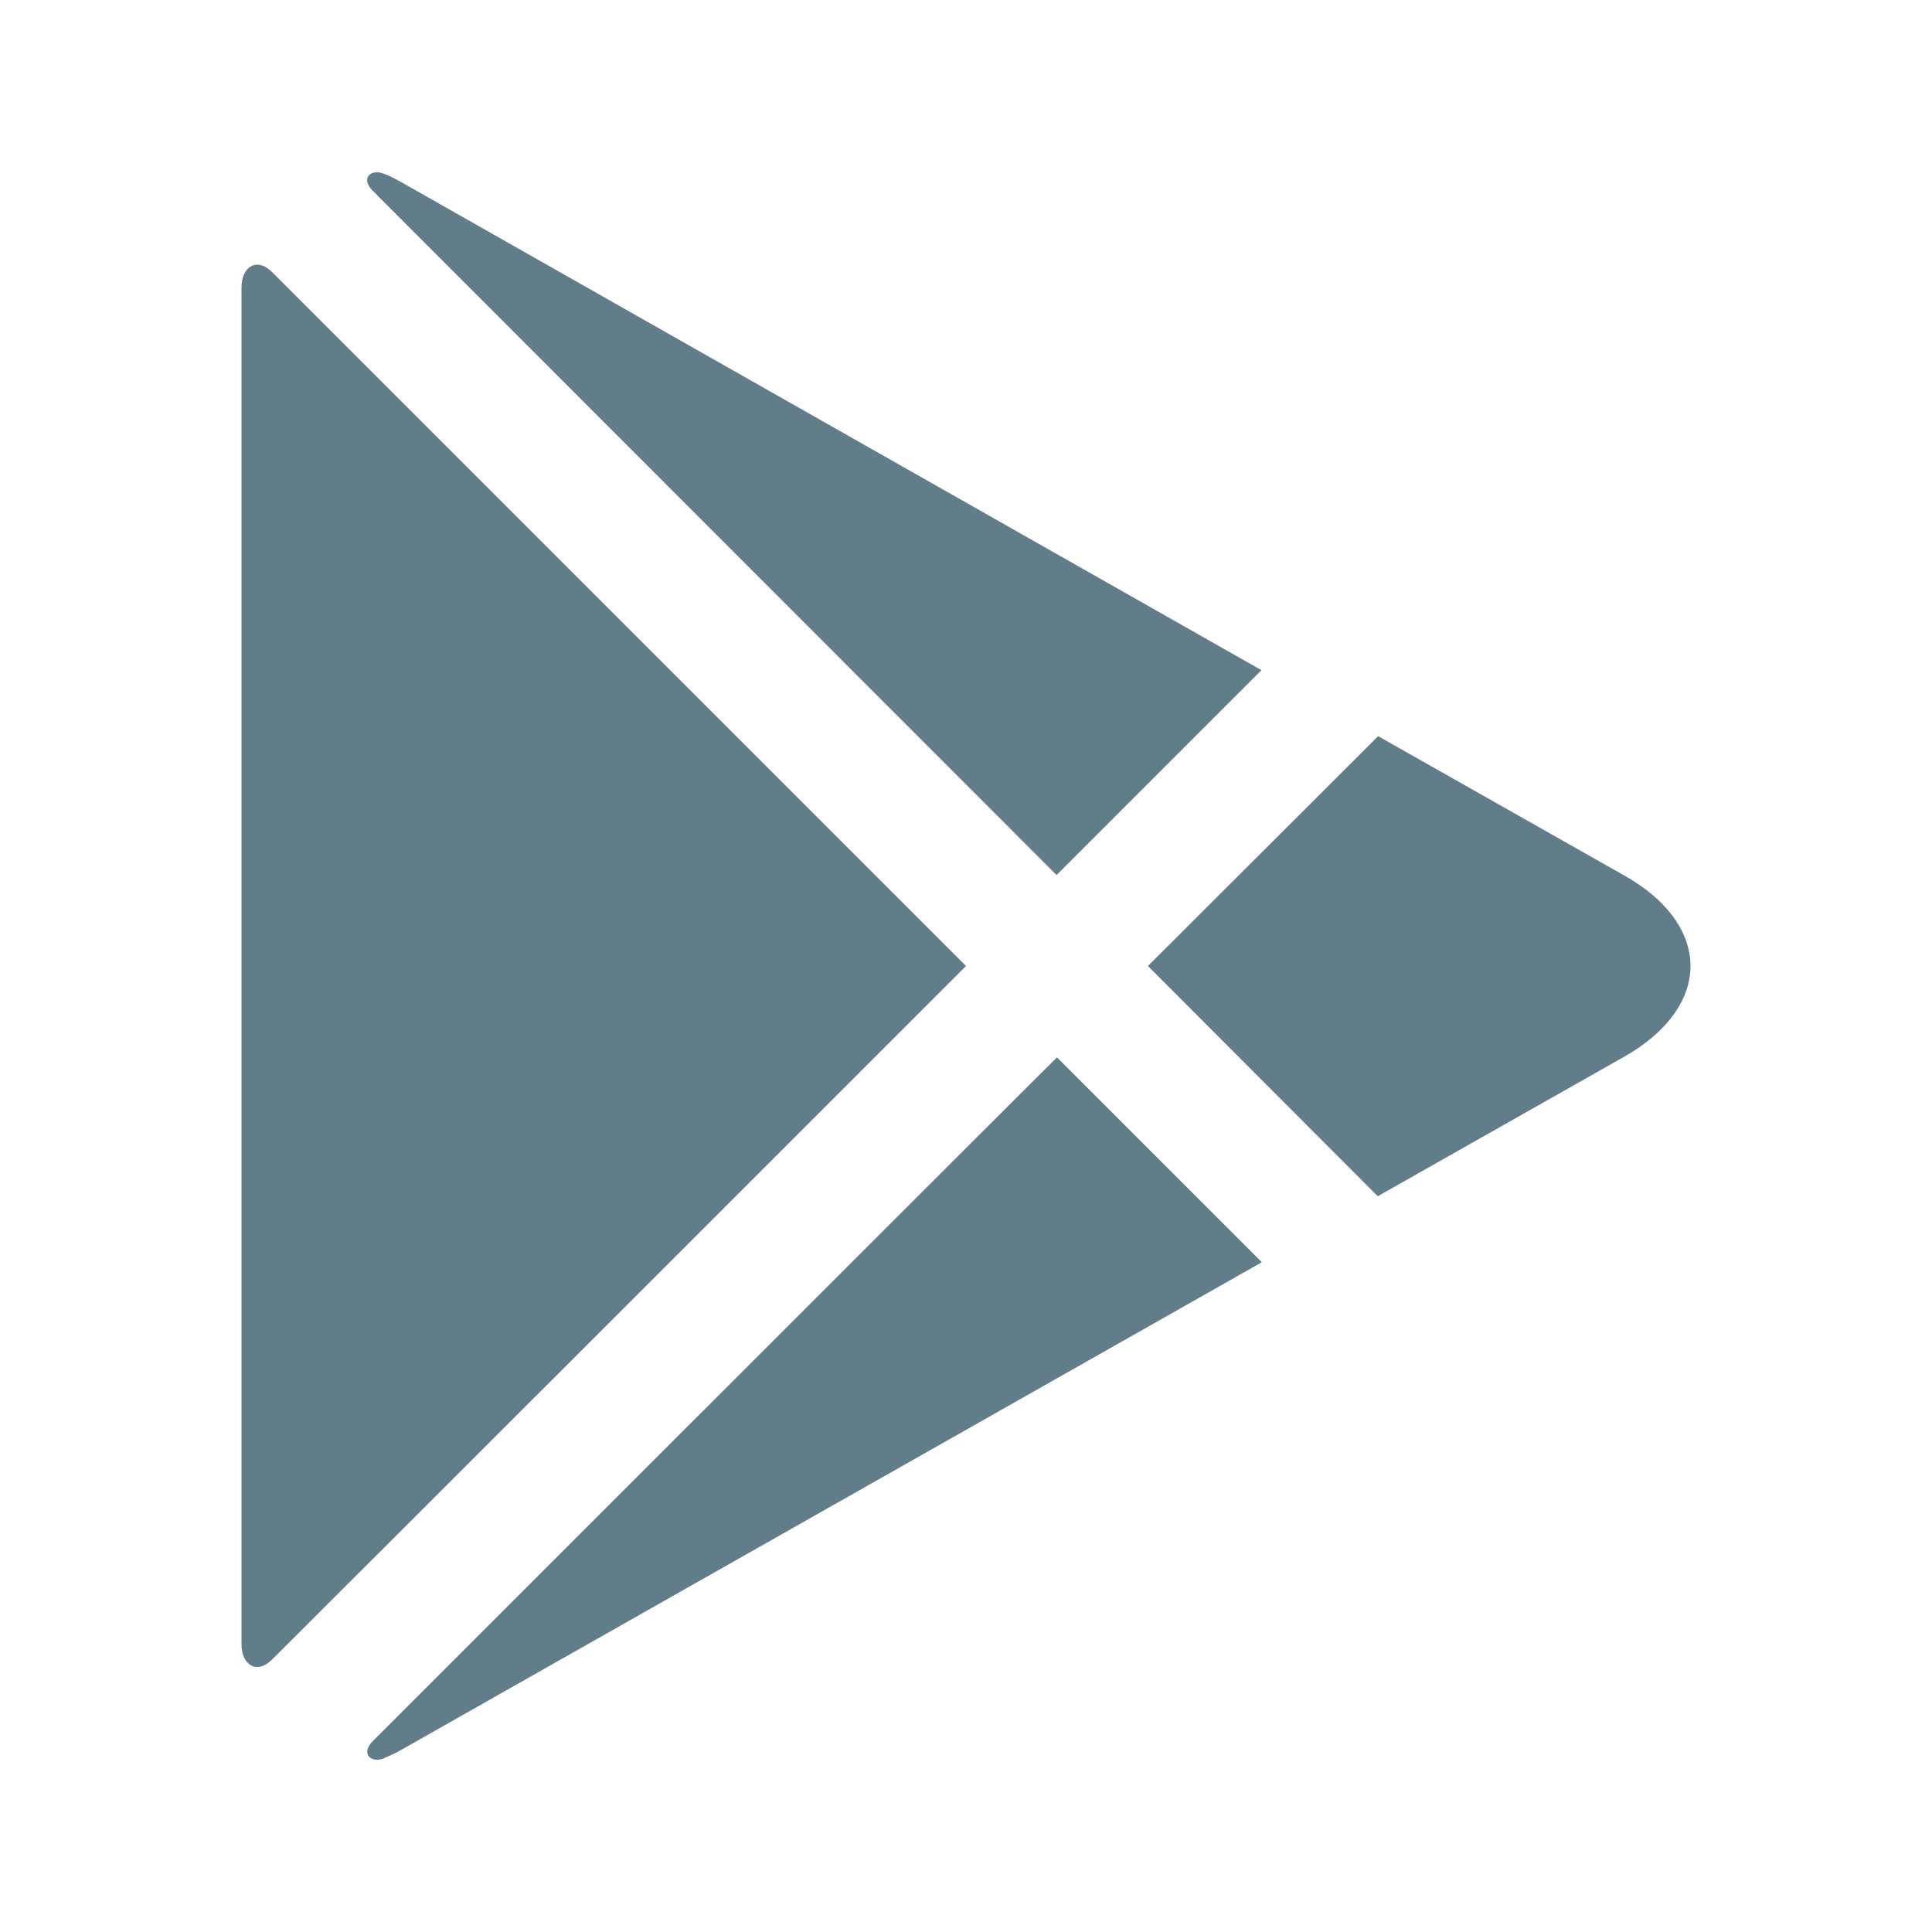
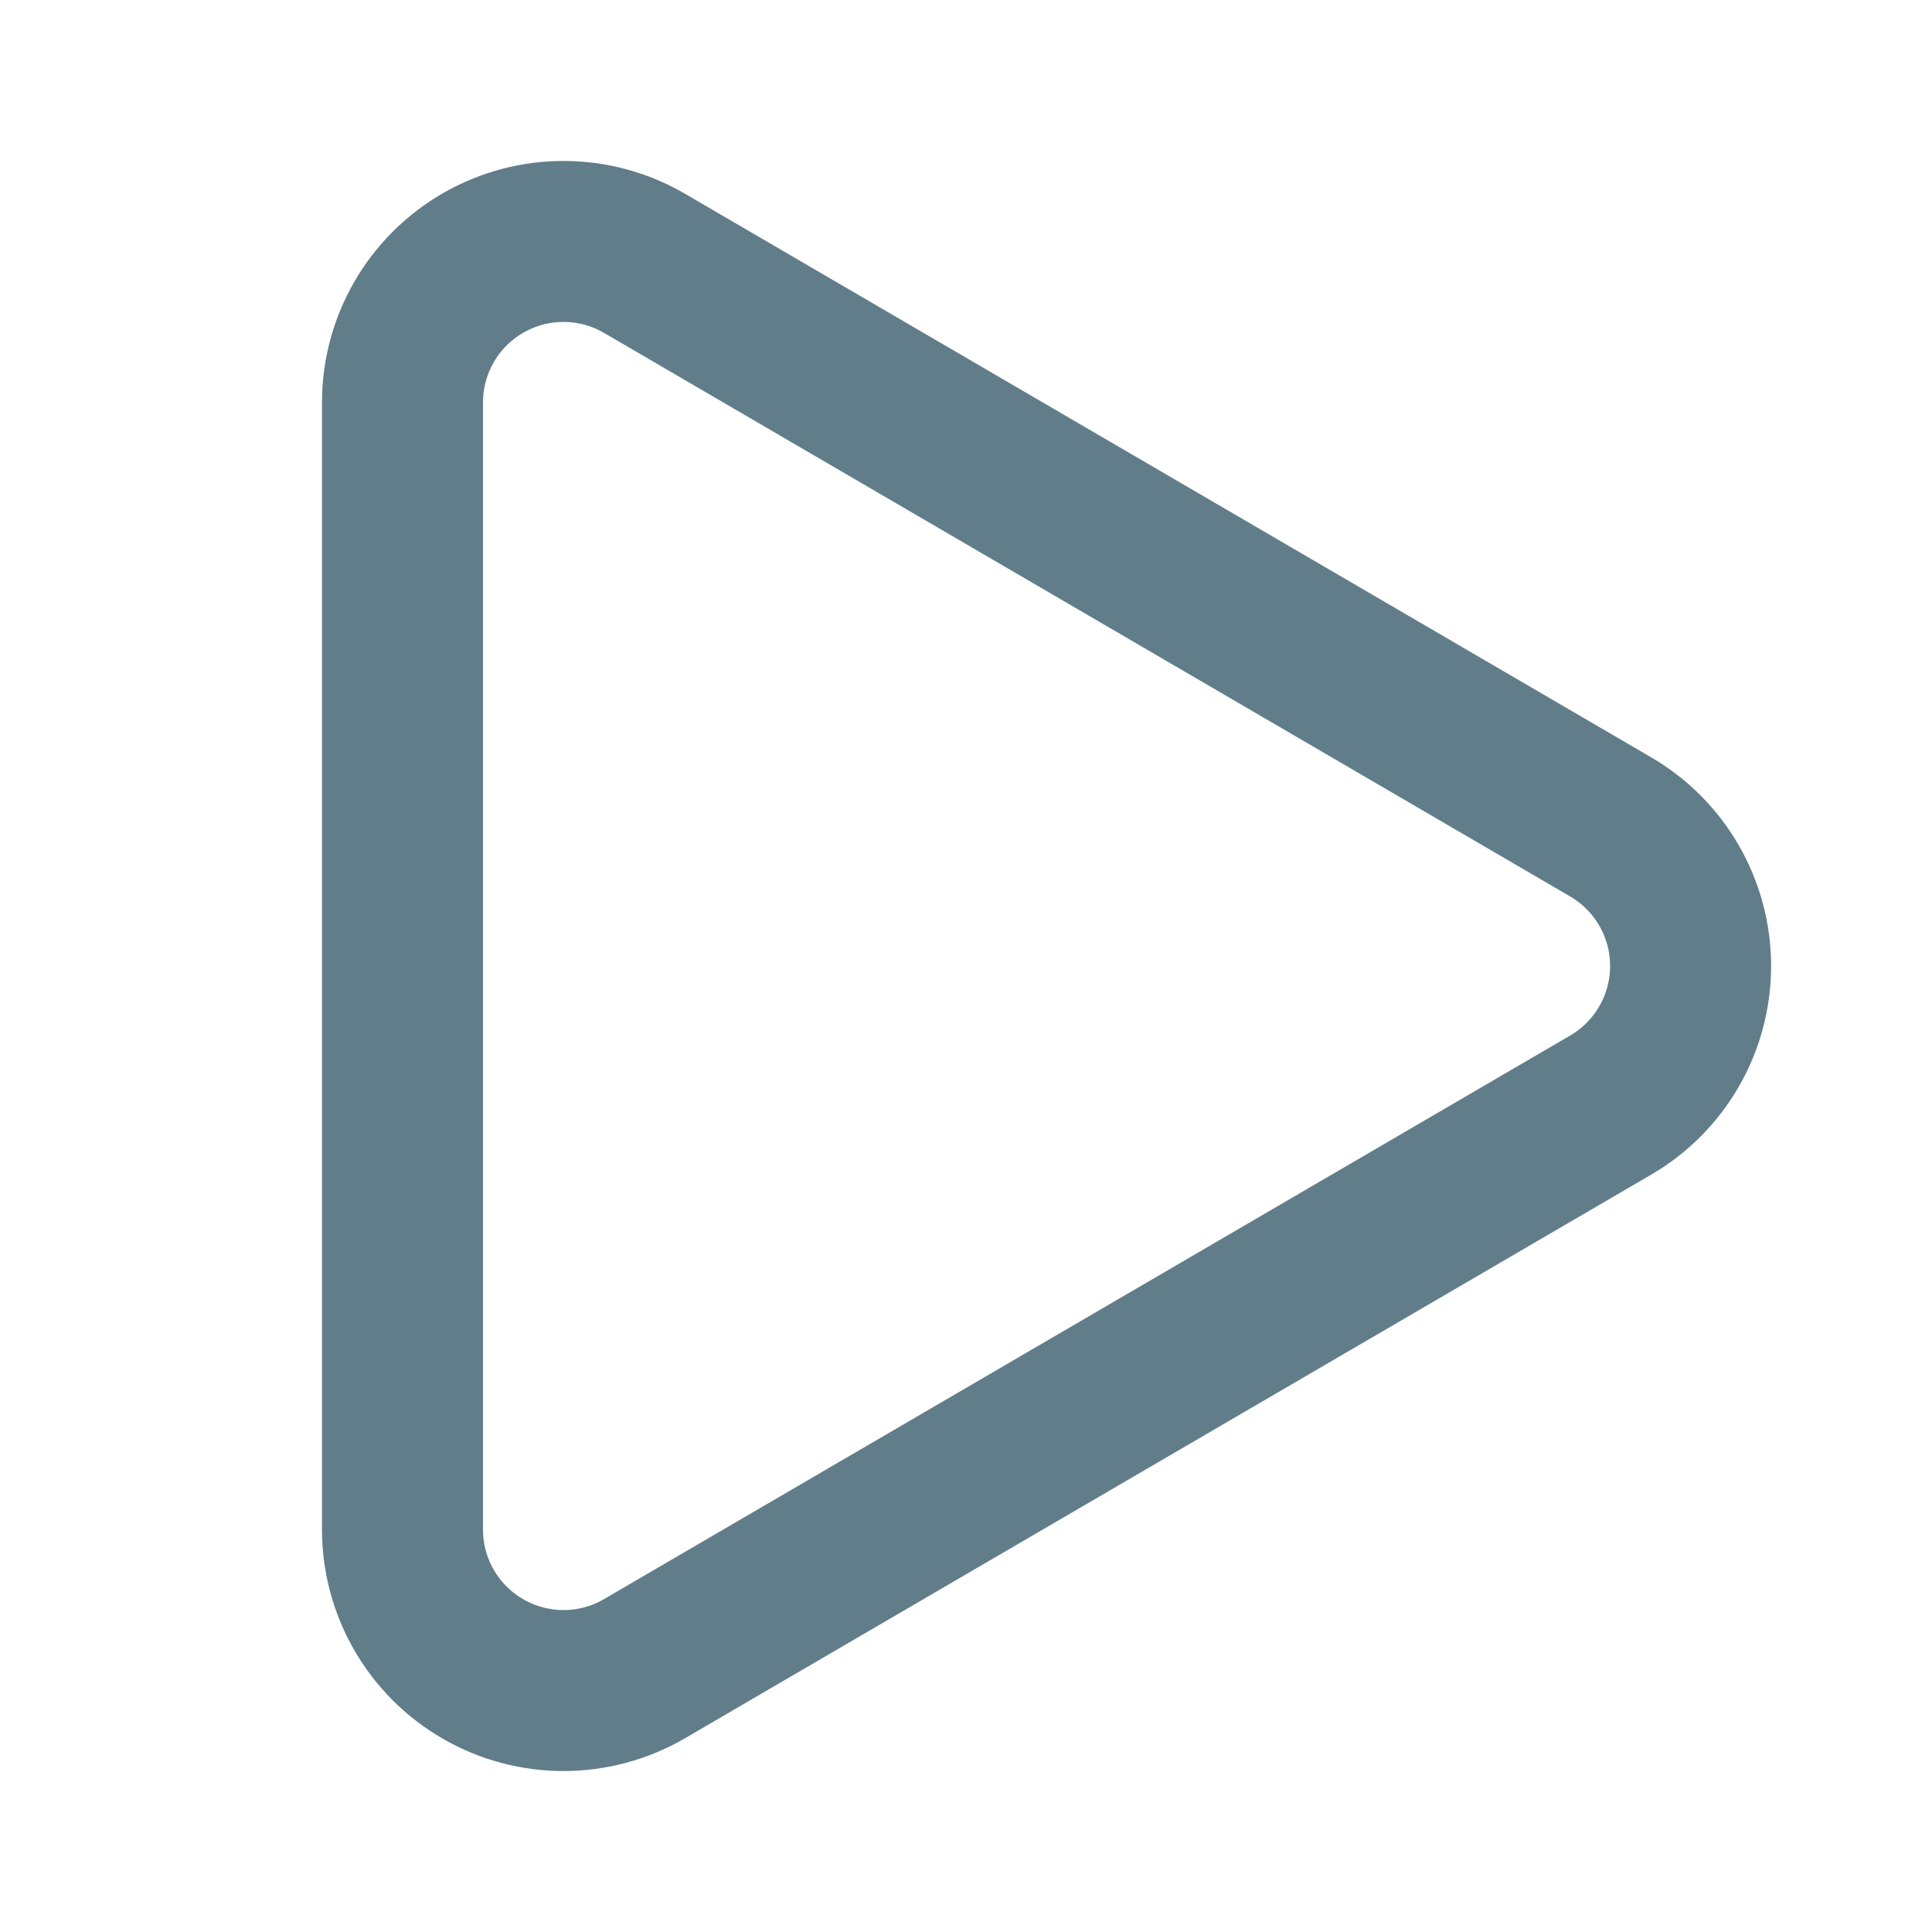
- <svg xmlns="http://www.w3.org/2000/svg" width="48px" height="48px" viewBox="0 0 48 48" fill="#617D8A">
-   <path d="M40.37 21.76l-6.13-3.47L28.52 24l5.71 5.72 6.13-3.47C41.45 25.63 42 24.81 42 24s-.55-1.63-1.63-2.24zM9.42 4.9c2.43 2.43 16.83 16.84 16.83 16.84l5.09-5.09L9.96 4.52c-.14-.08-.28-.15-.41-.2-.34-.14-.6.11-.29.42.05.04.1.1.16.16zm0 38.2l-.16.16c-.31.31-.04.56.29.42.13-.06.27-.12.41-.2l21.39-12.12-5.09-5.09c0-.01-14.41 14.4-16.84 16.83zM24 24L6.76 6.76c-.38-.38-.76-.13-.76.38v33.71c0 .52.38.76.76.38C7.14 40.86 24 24 24 24z" />
+ <svg xmlns="http://www.w3.org/2000/svg" class="lucide lucide-play" width="24" height="24" viewBox="0 0 24 24" fill="none" stroke="#617D8A" stroke-width="2" stroke-linecap="round" stroke-linejoin="round">
+   <path d="M5 5a2 2 0 0 1 3.008-1.728l11.997 6.998a2 2 0 0 1 .003 3.458l-12 7A2 2 0 0 1 5 19z" />
</svg>
